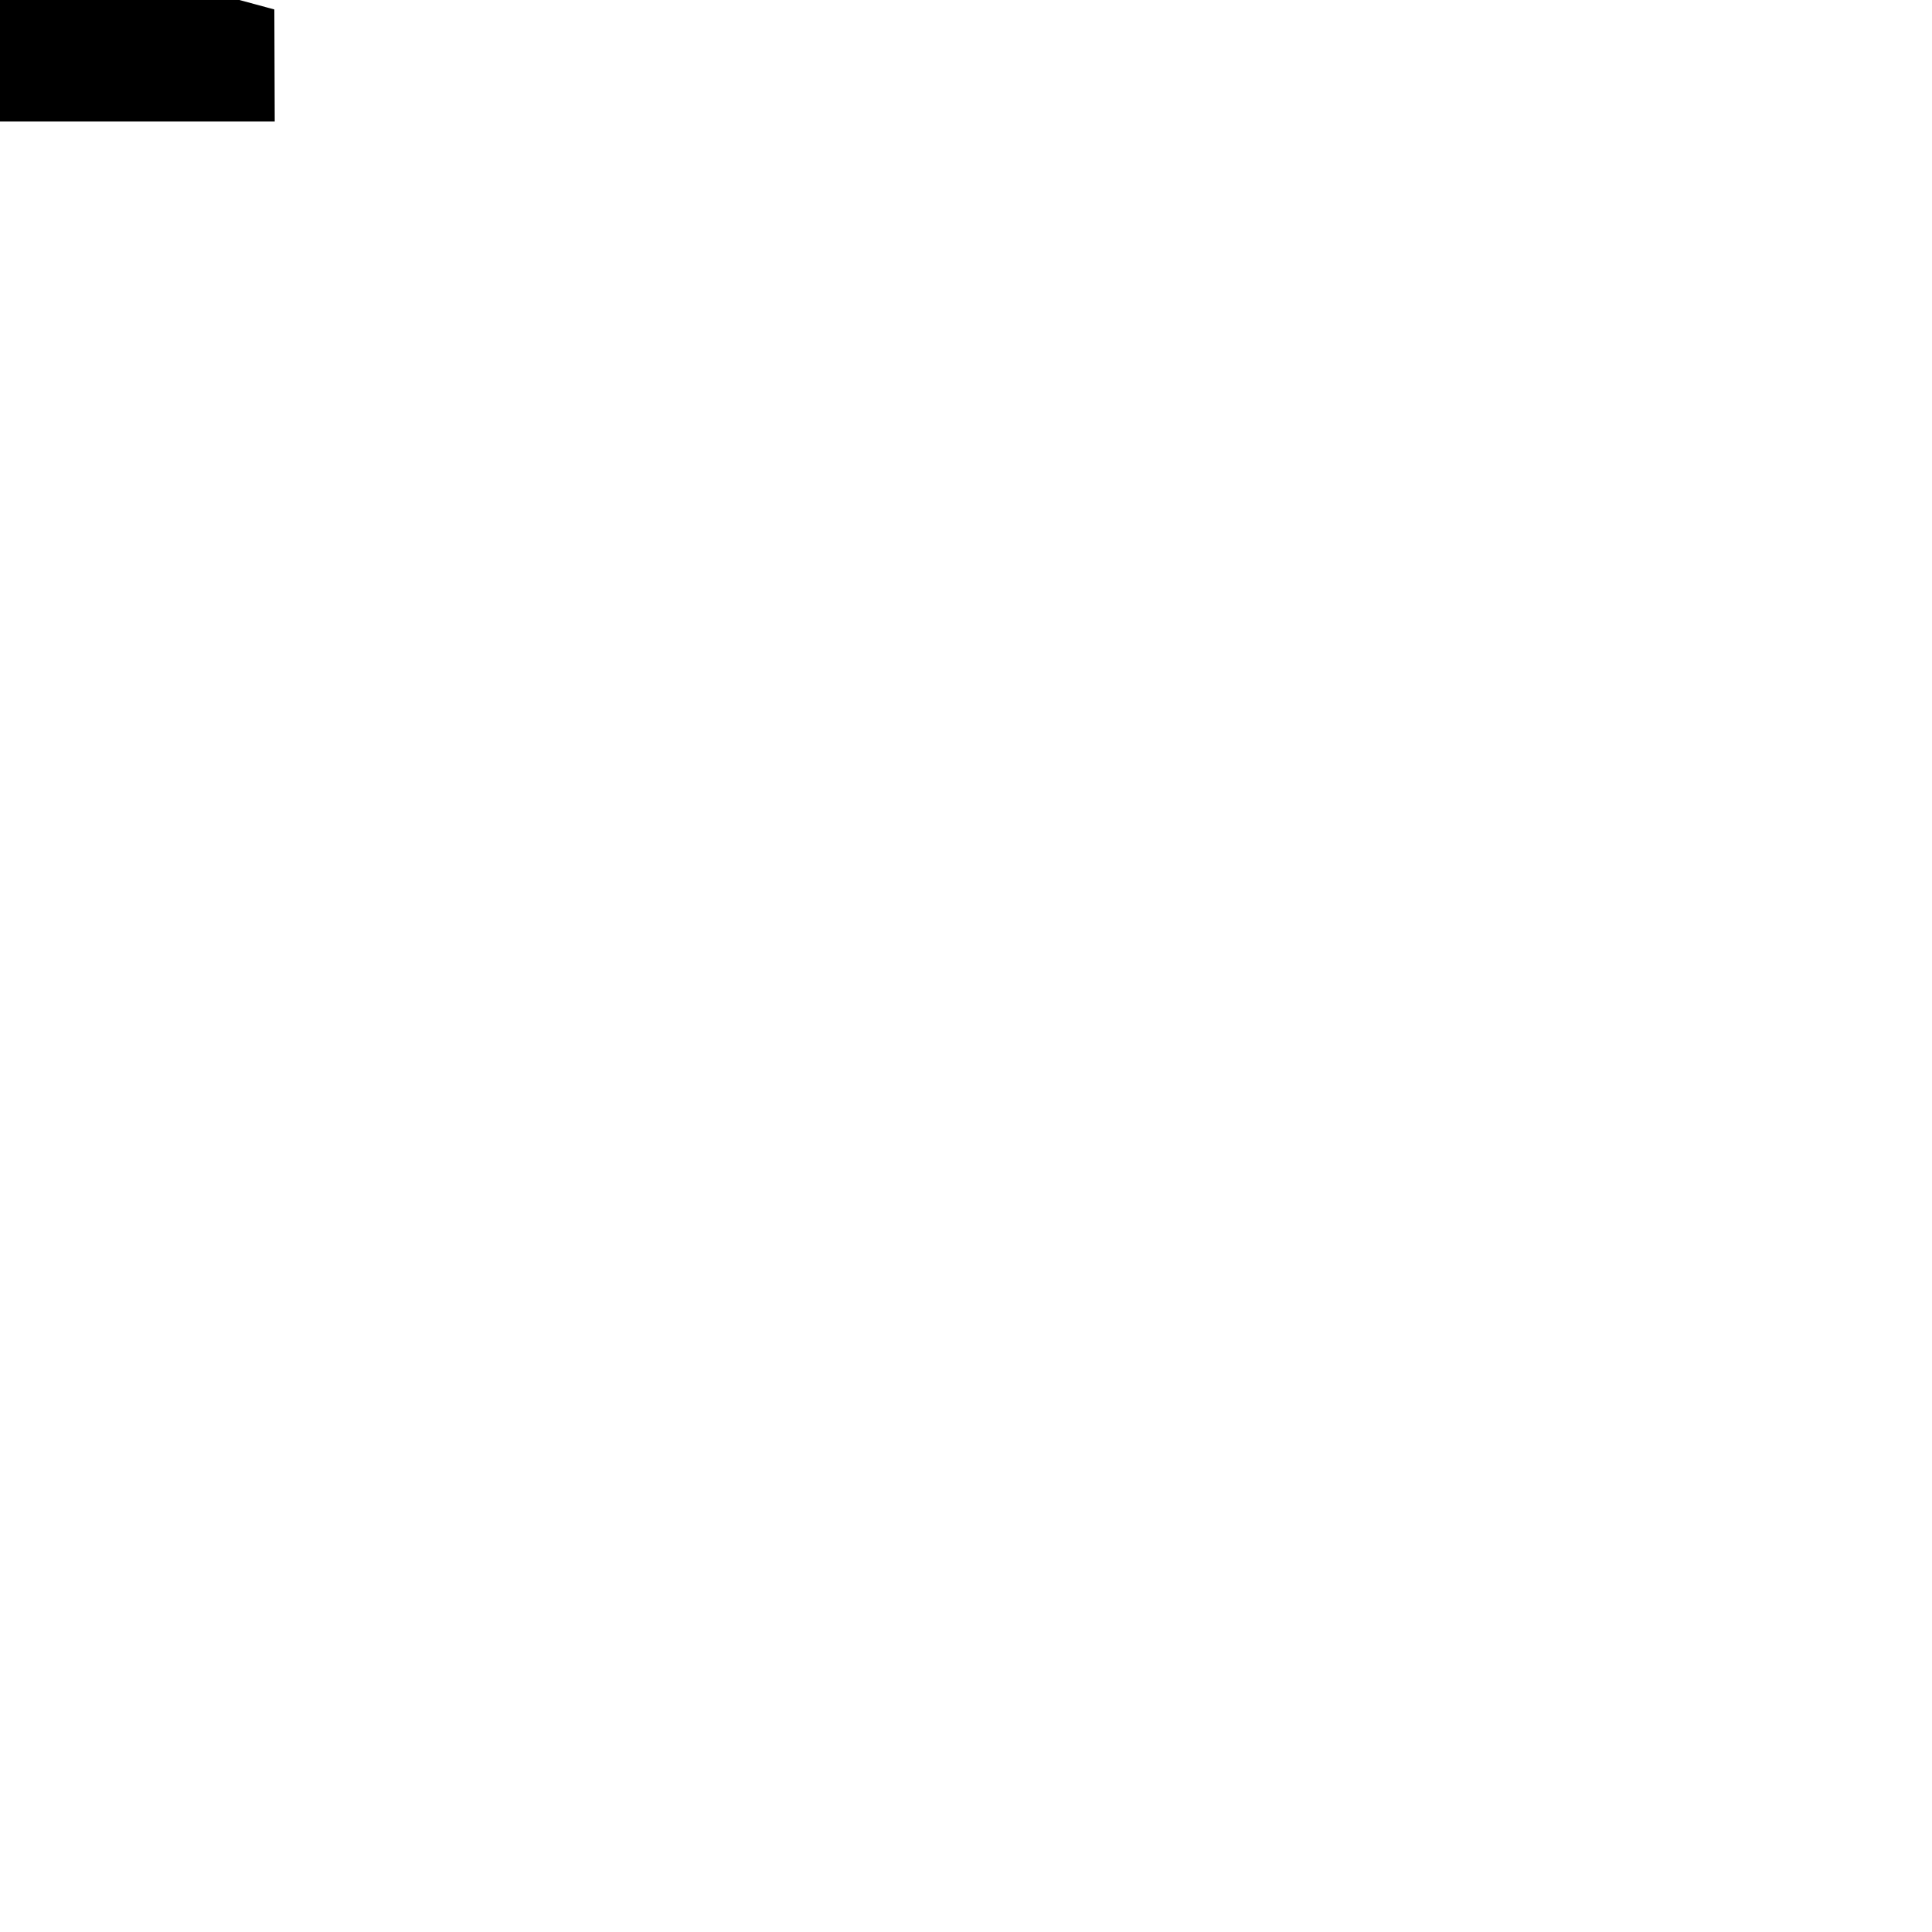
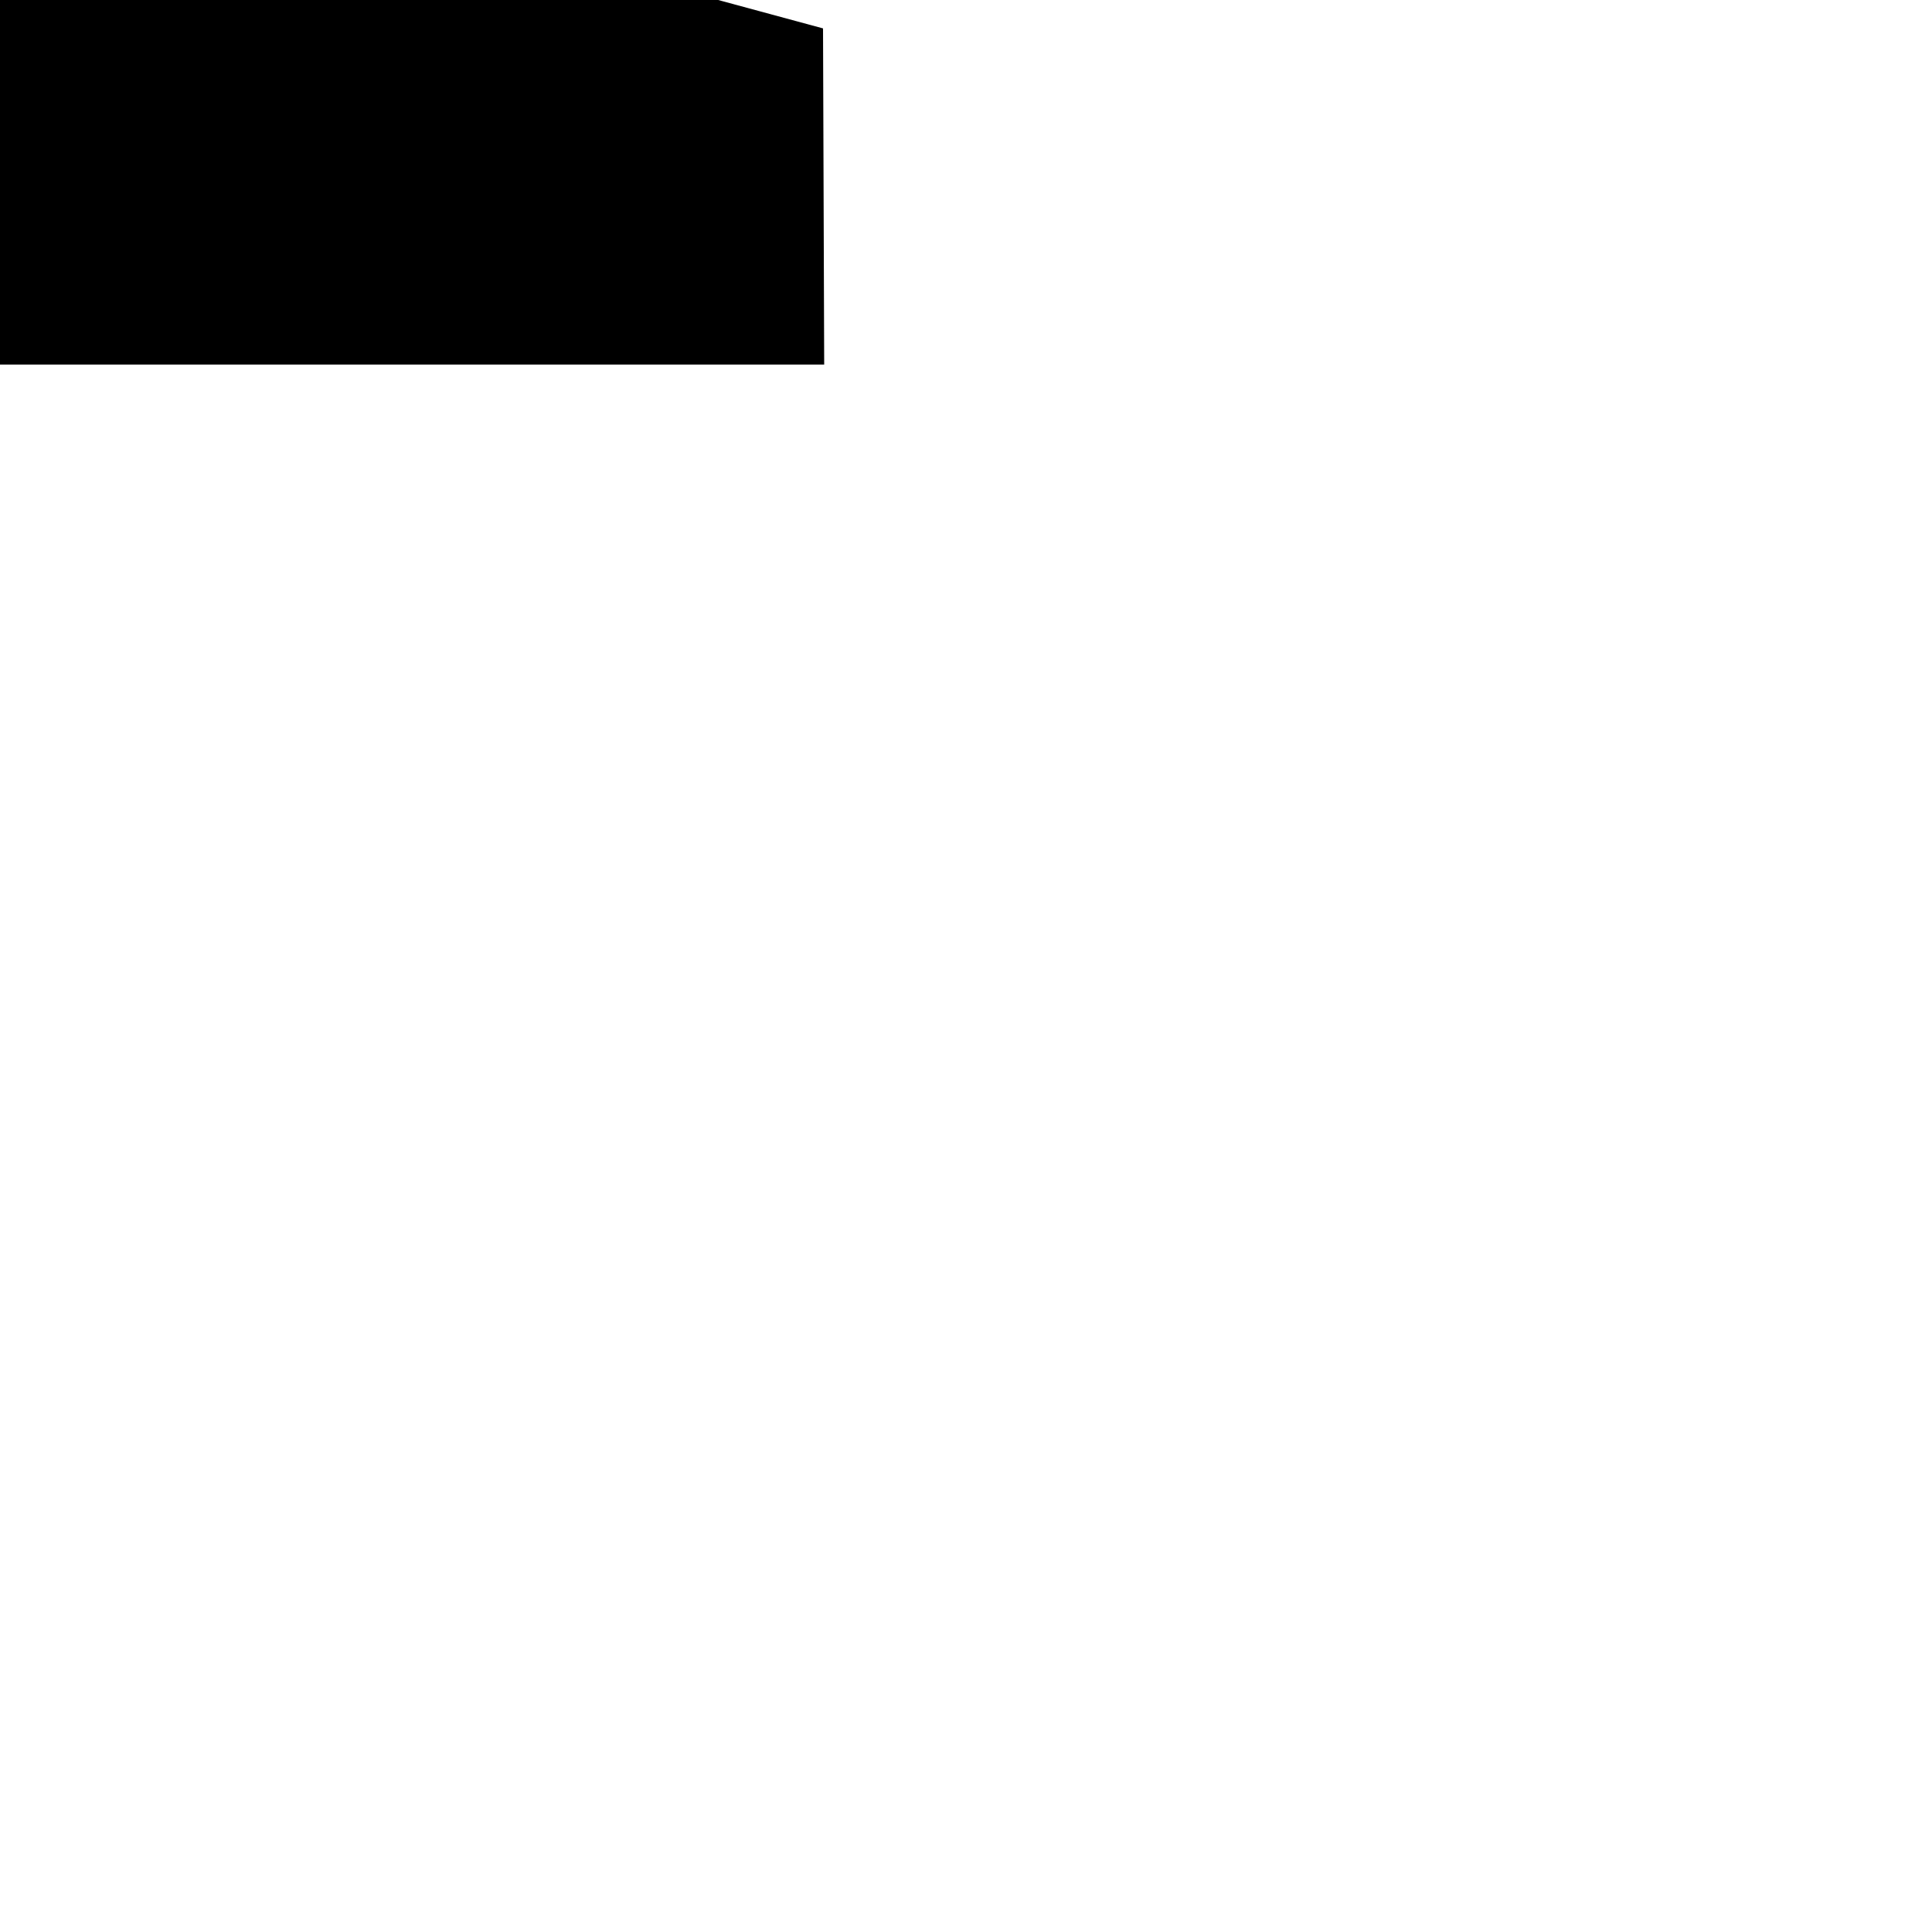
<svg xmlns="http://www.w3.org/2000/svg" version="1.1" id="Calque_1" x="0px" y="0px" viewBox="0 0 1000 1000" style="enable-background:new 0 0 1000 1000;" xml:space="preserve">
-   <polygon points="-4.6,-34.8 -9.8,-5.4 -17,-5.4 -31.4,-62.8 -142.2,-62.9 -142.2,62.9 142.2,62.9 142,4.9 " />
+   <polygon points="-13.8,-104.4 -29.4,-16.2 -51,-16.2 -94.2,-188.4 -426.6,-188.7 -426.6,188.7 426.6,188.7 426,14.7 " />
</svg>
